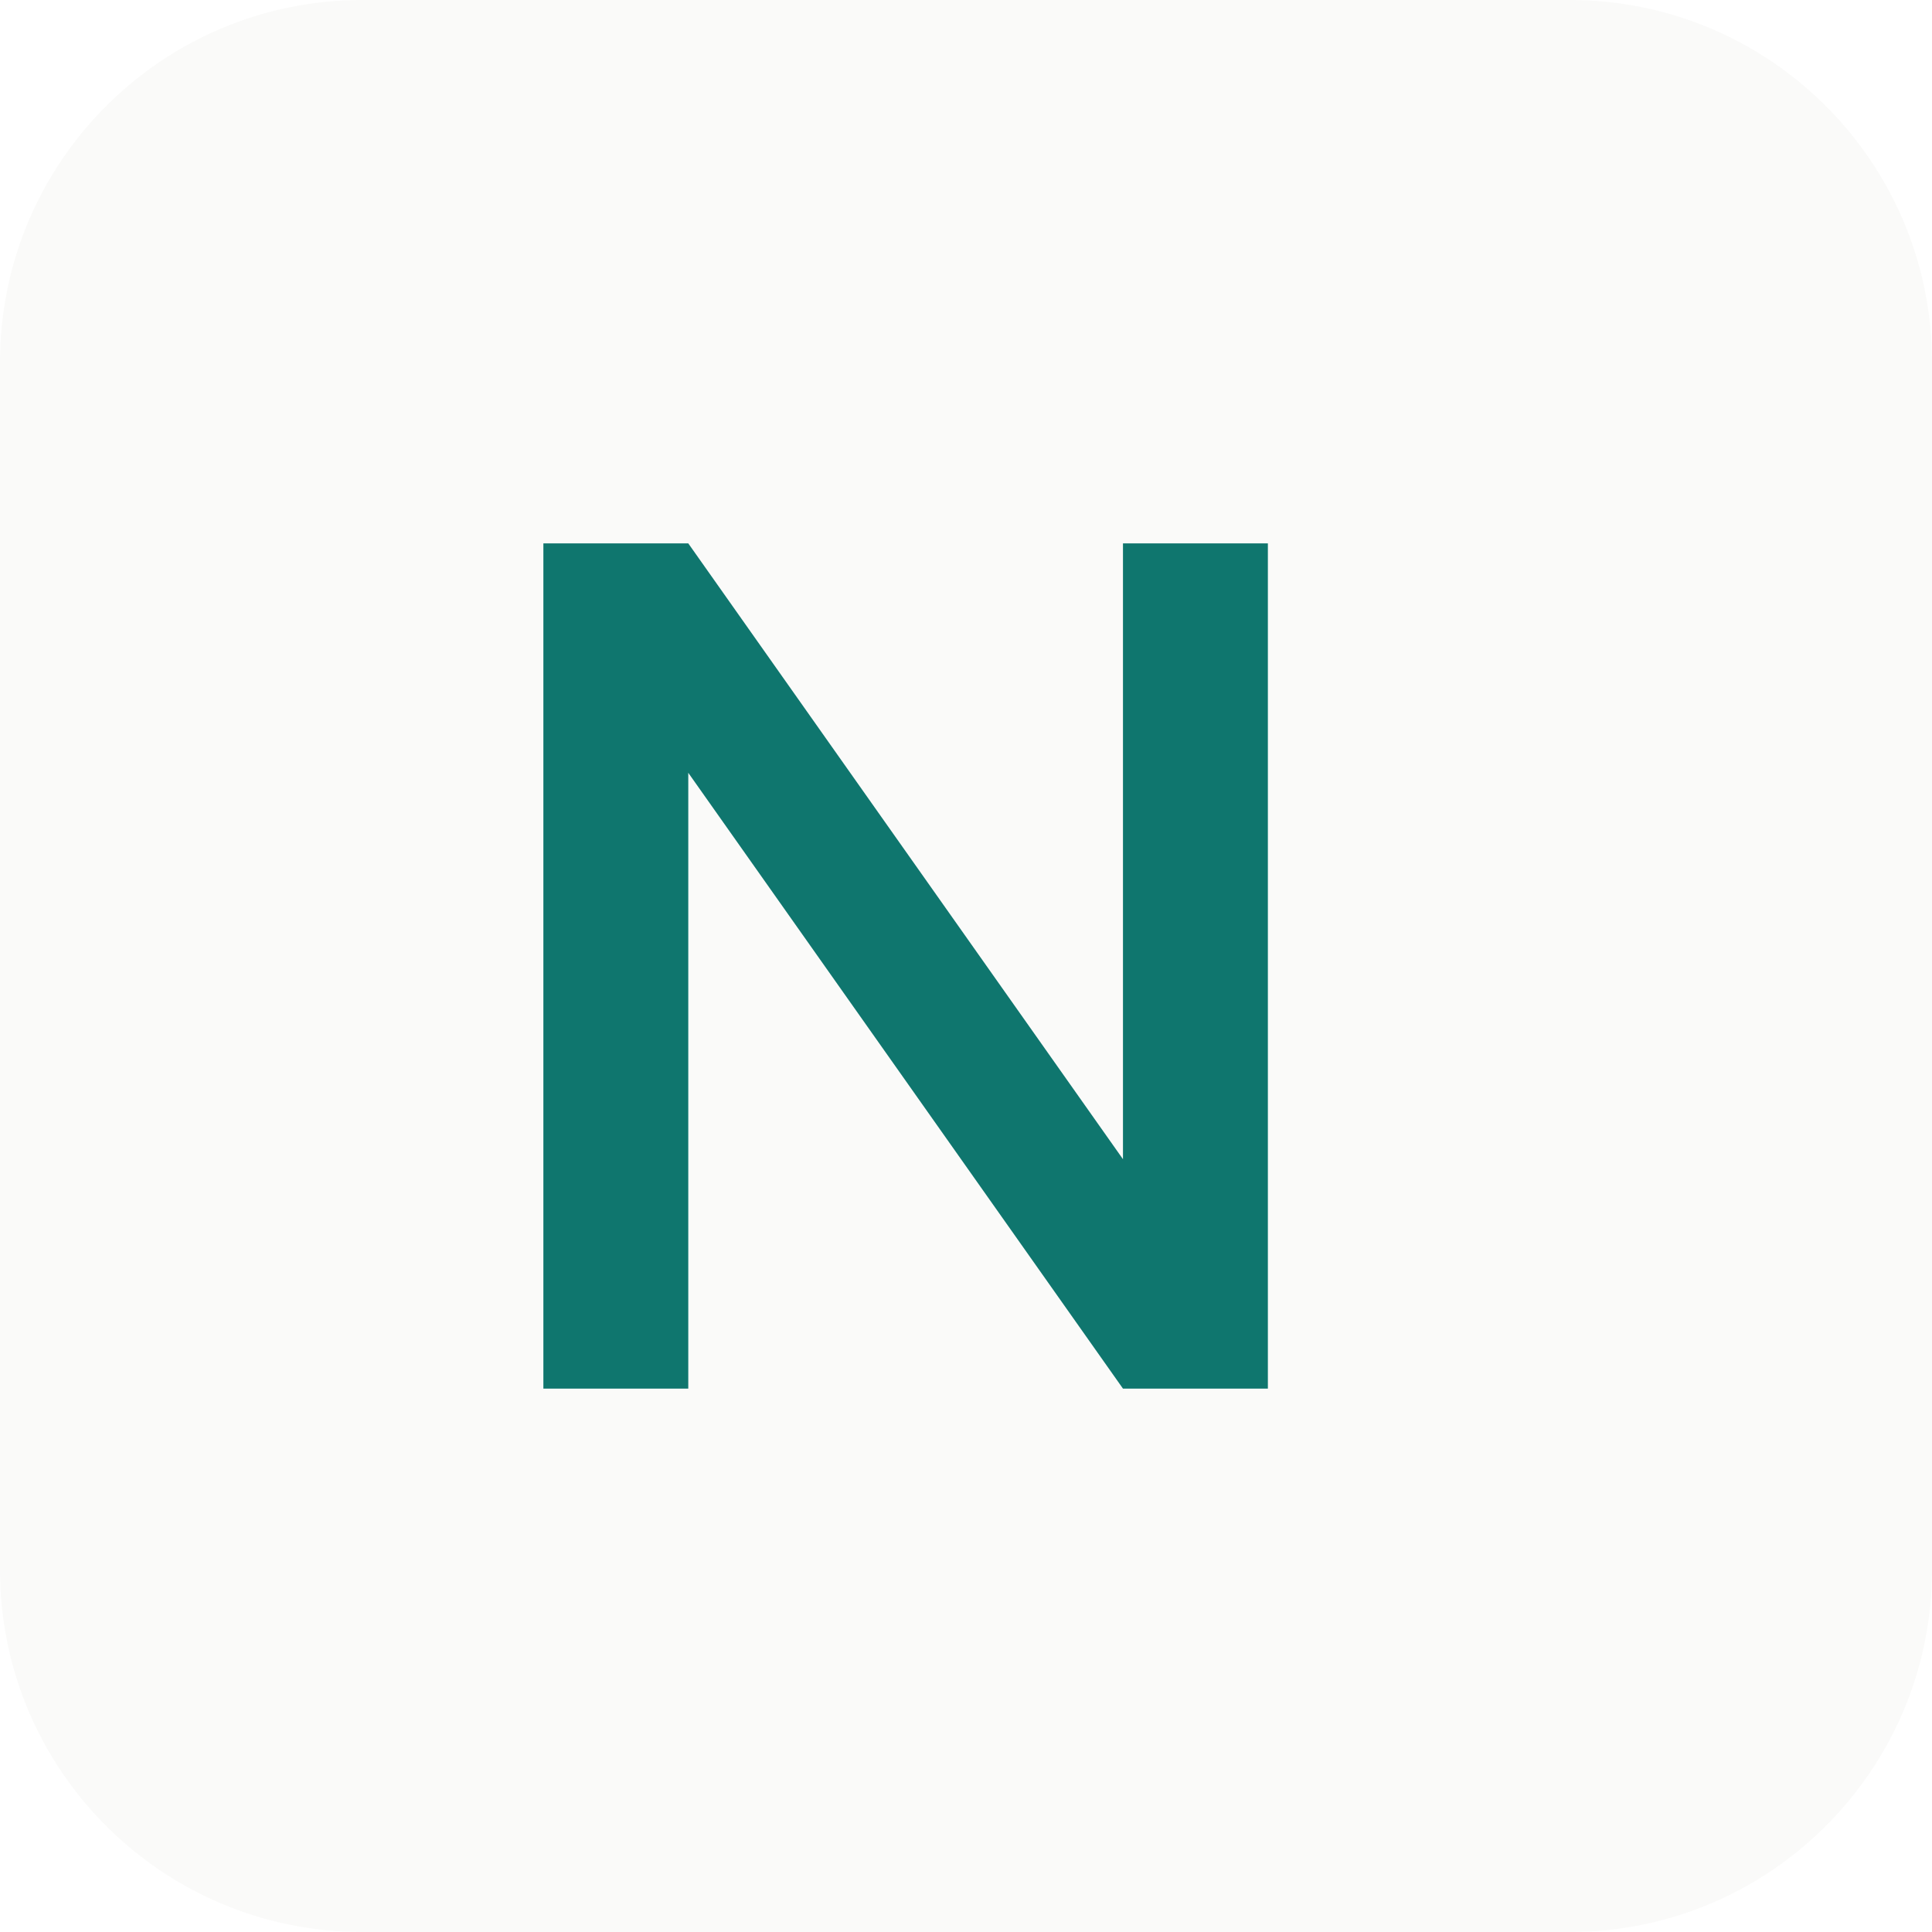
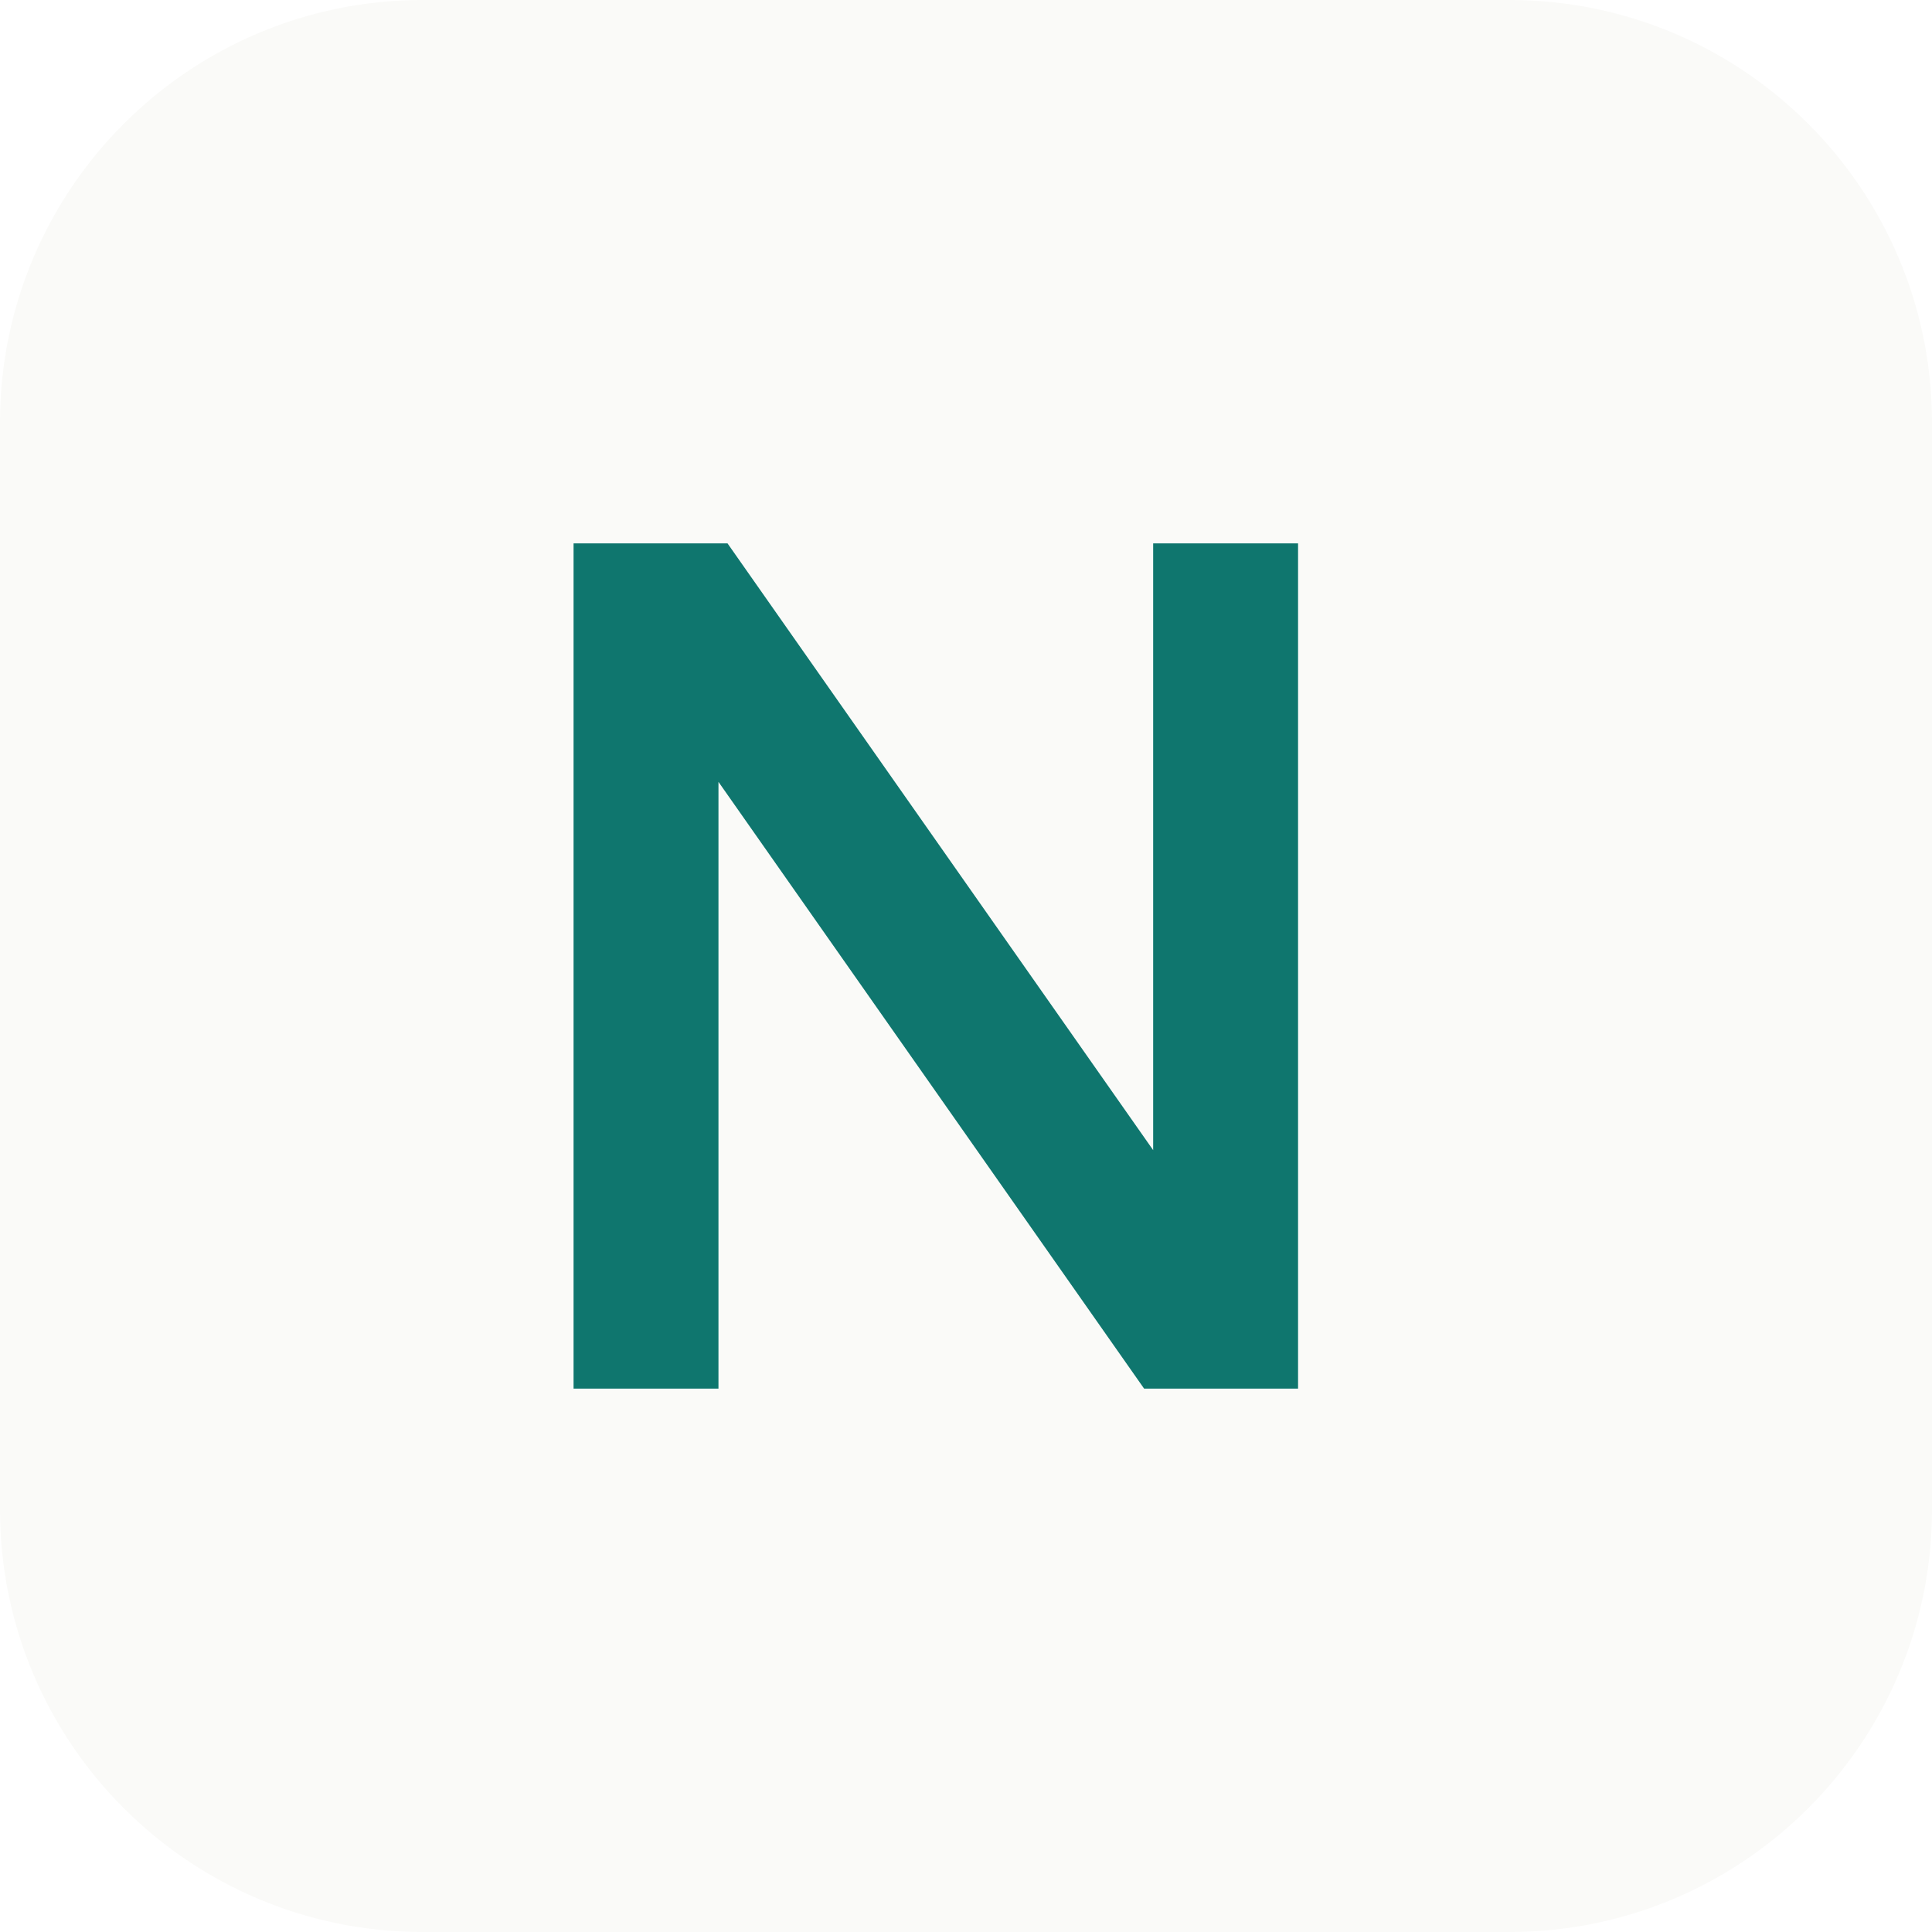
<svg xmlns="http://www.w3.org/2000/svg" viewBox="0 0 32 32" fill="none">
-   <rect width="32" height="32" rx="6" fill="#fafaf9" />
-   <path d="M9 23V9h2.4l7.2 10.2V9H21v14h-2.4L11.4 12.8V23H9z" fill="#0f766e" />
+   <rect width="32" height="32" rx="7" fill="#fafaf8" />
+   <path d="M9.5 23V9h2.55l7.05 10.05V9H21.5v14h-2.55L11.9 12.95V23H9.5z" fill="#0f766e" />
</svg>
